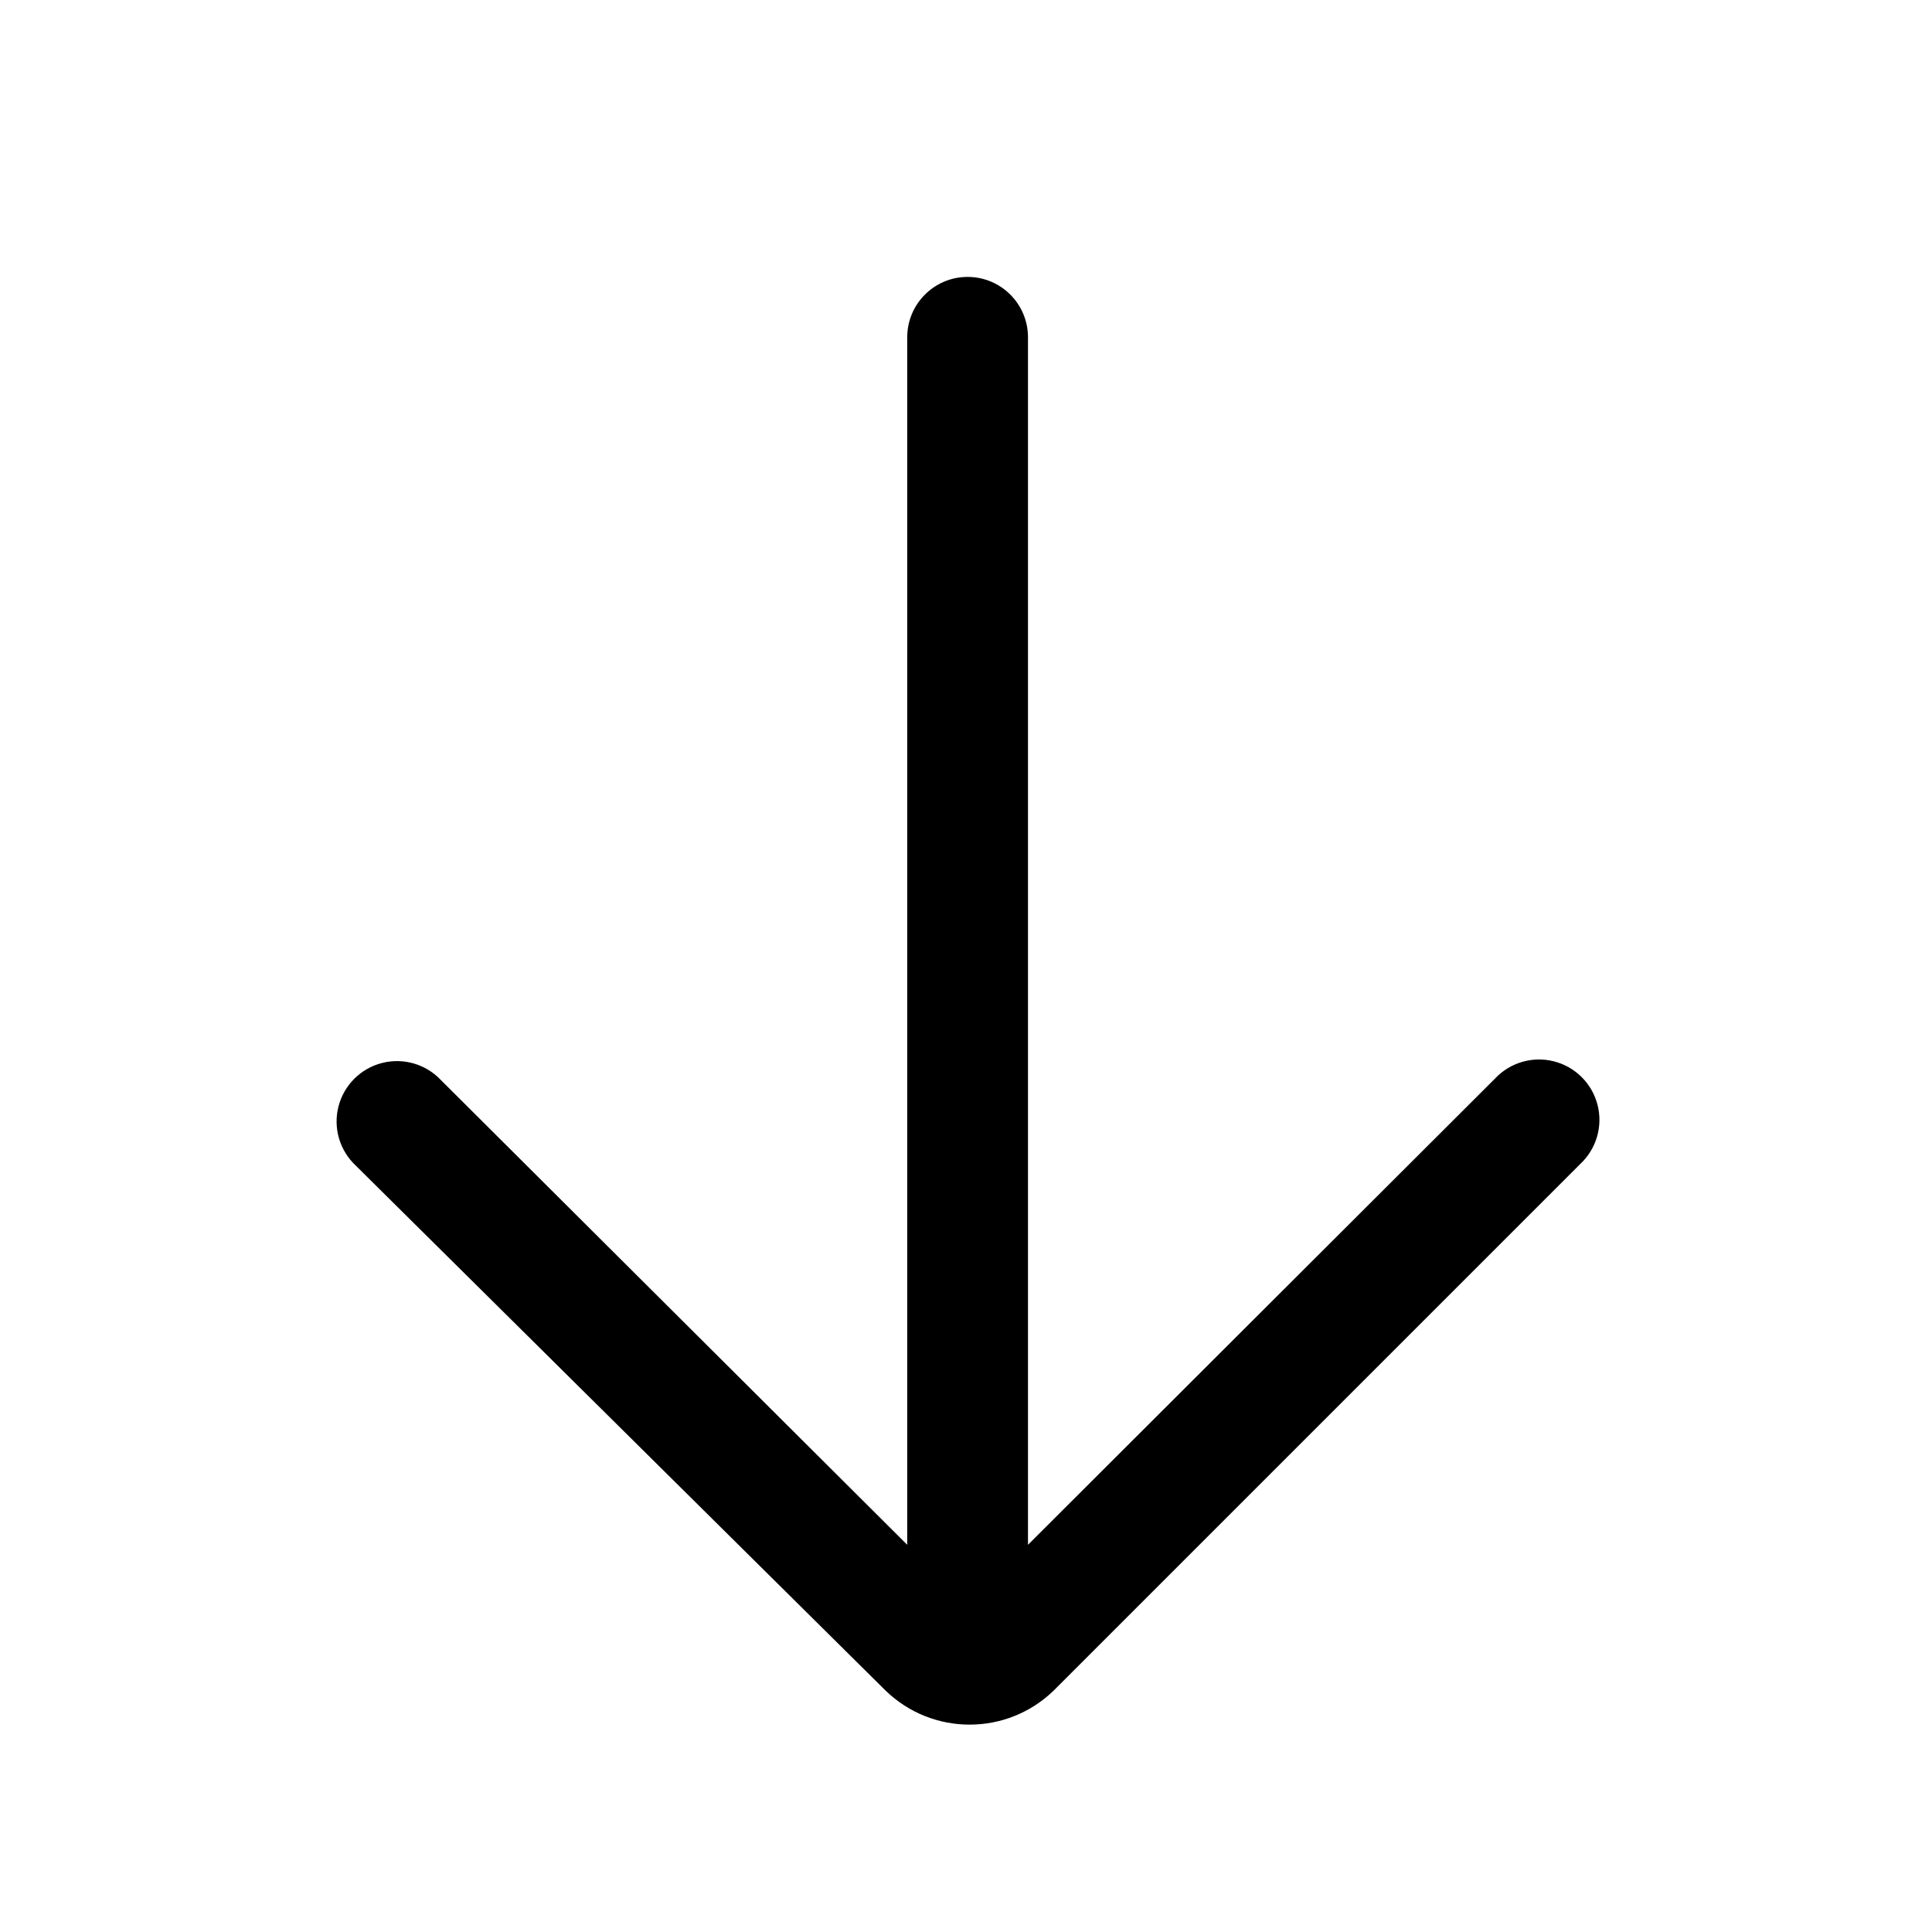
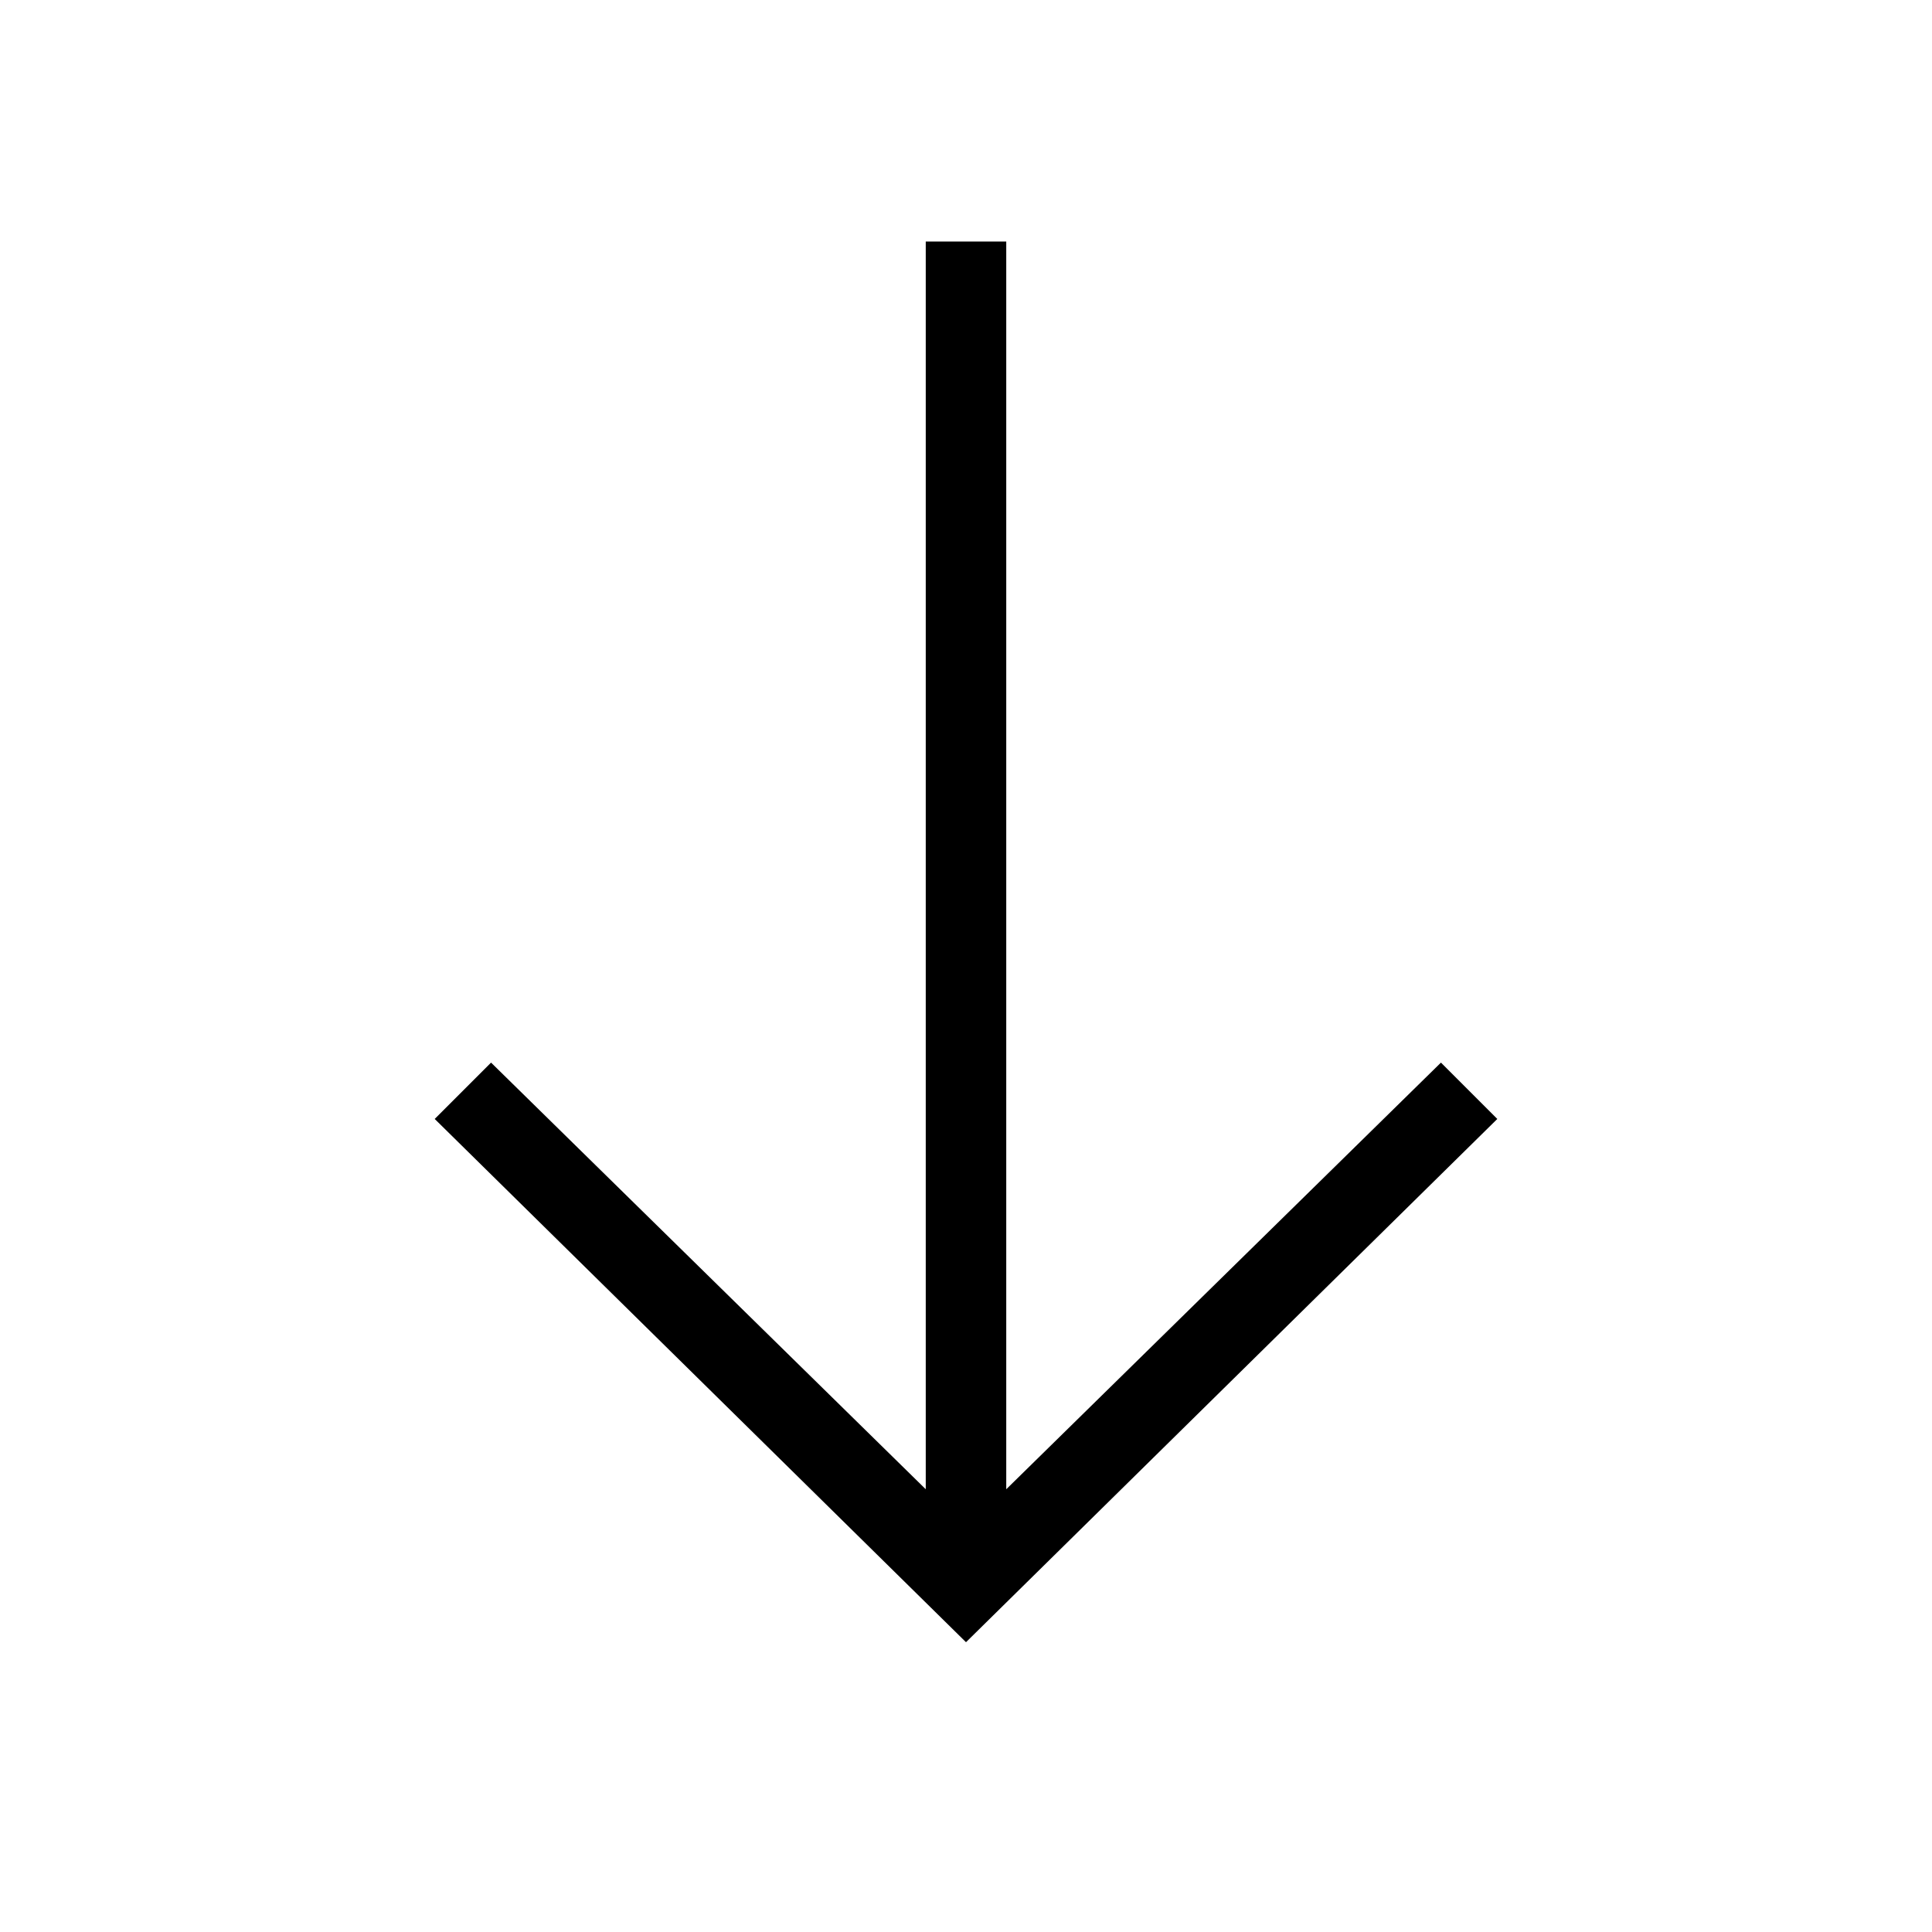
- <svg xmlns="http://www.w3.org/2000/svg" viewBox="0 0 24 24">
+ <svg xmlns="http://www.w3.org/2000/svg" width="24" height="24" viewBox="0 0 24 24">
  <g>
-     <path d="M13.09,21l6.54-6.54a.75.75,0,1,0-1.06-1.06l-5.8,5.79v-15a.75.75,0,1,0-1.5,0v15L5.48,13.42a.75.75,0,1,0-1.06,1.06L11,21A1.5,1.5,0,0,0,13.09,21Z" />
+     <path d="M17.9,13.2l-5.4,5.3V3h-1V18.5L6.1,13.2l-.7.7L12,20.4l6.6-6.5ZM12,19Z" />
+   </g>
+   <g>
+     <rect width="24" height="24" fill="none" />
  </g>
</svg>
